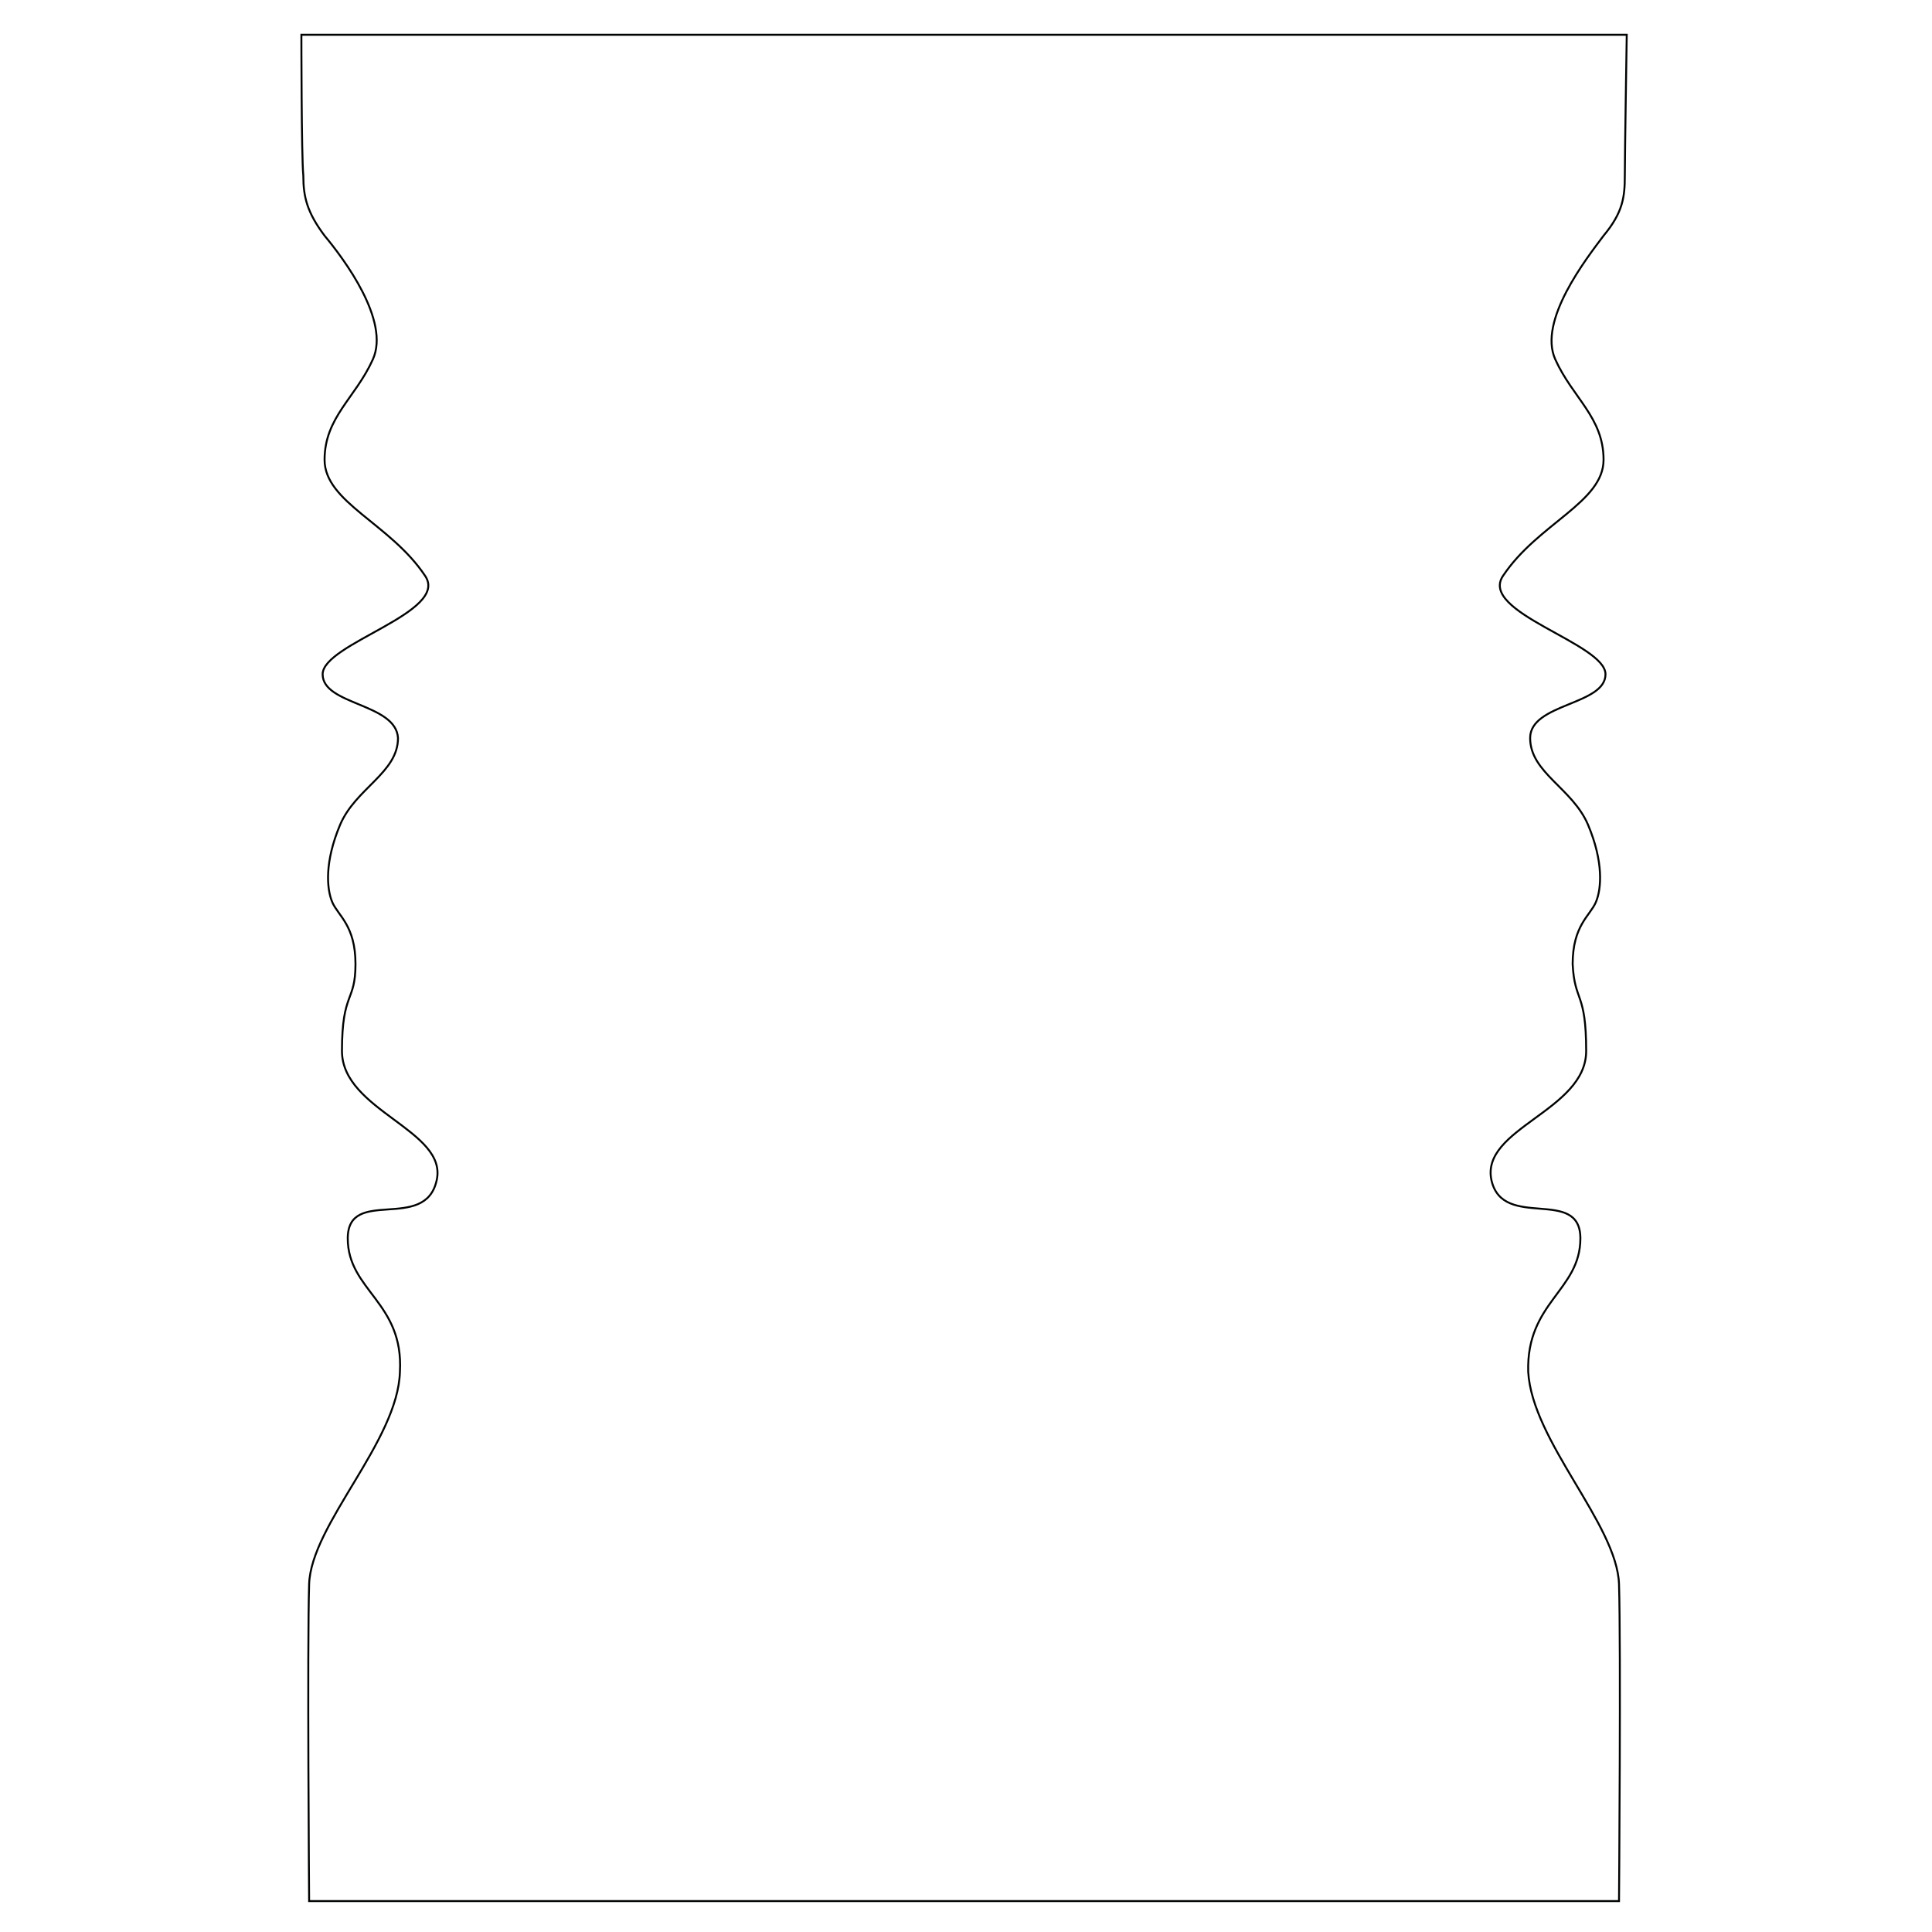
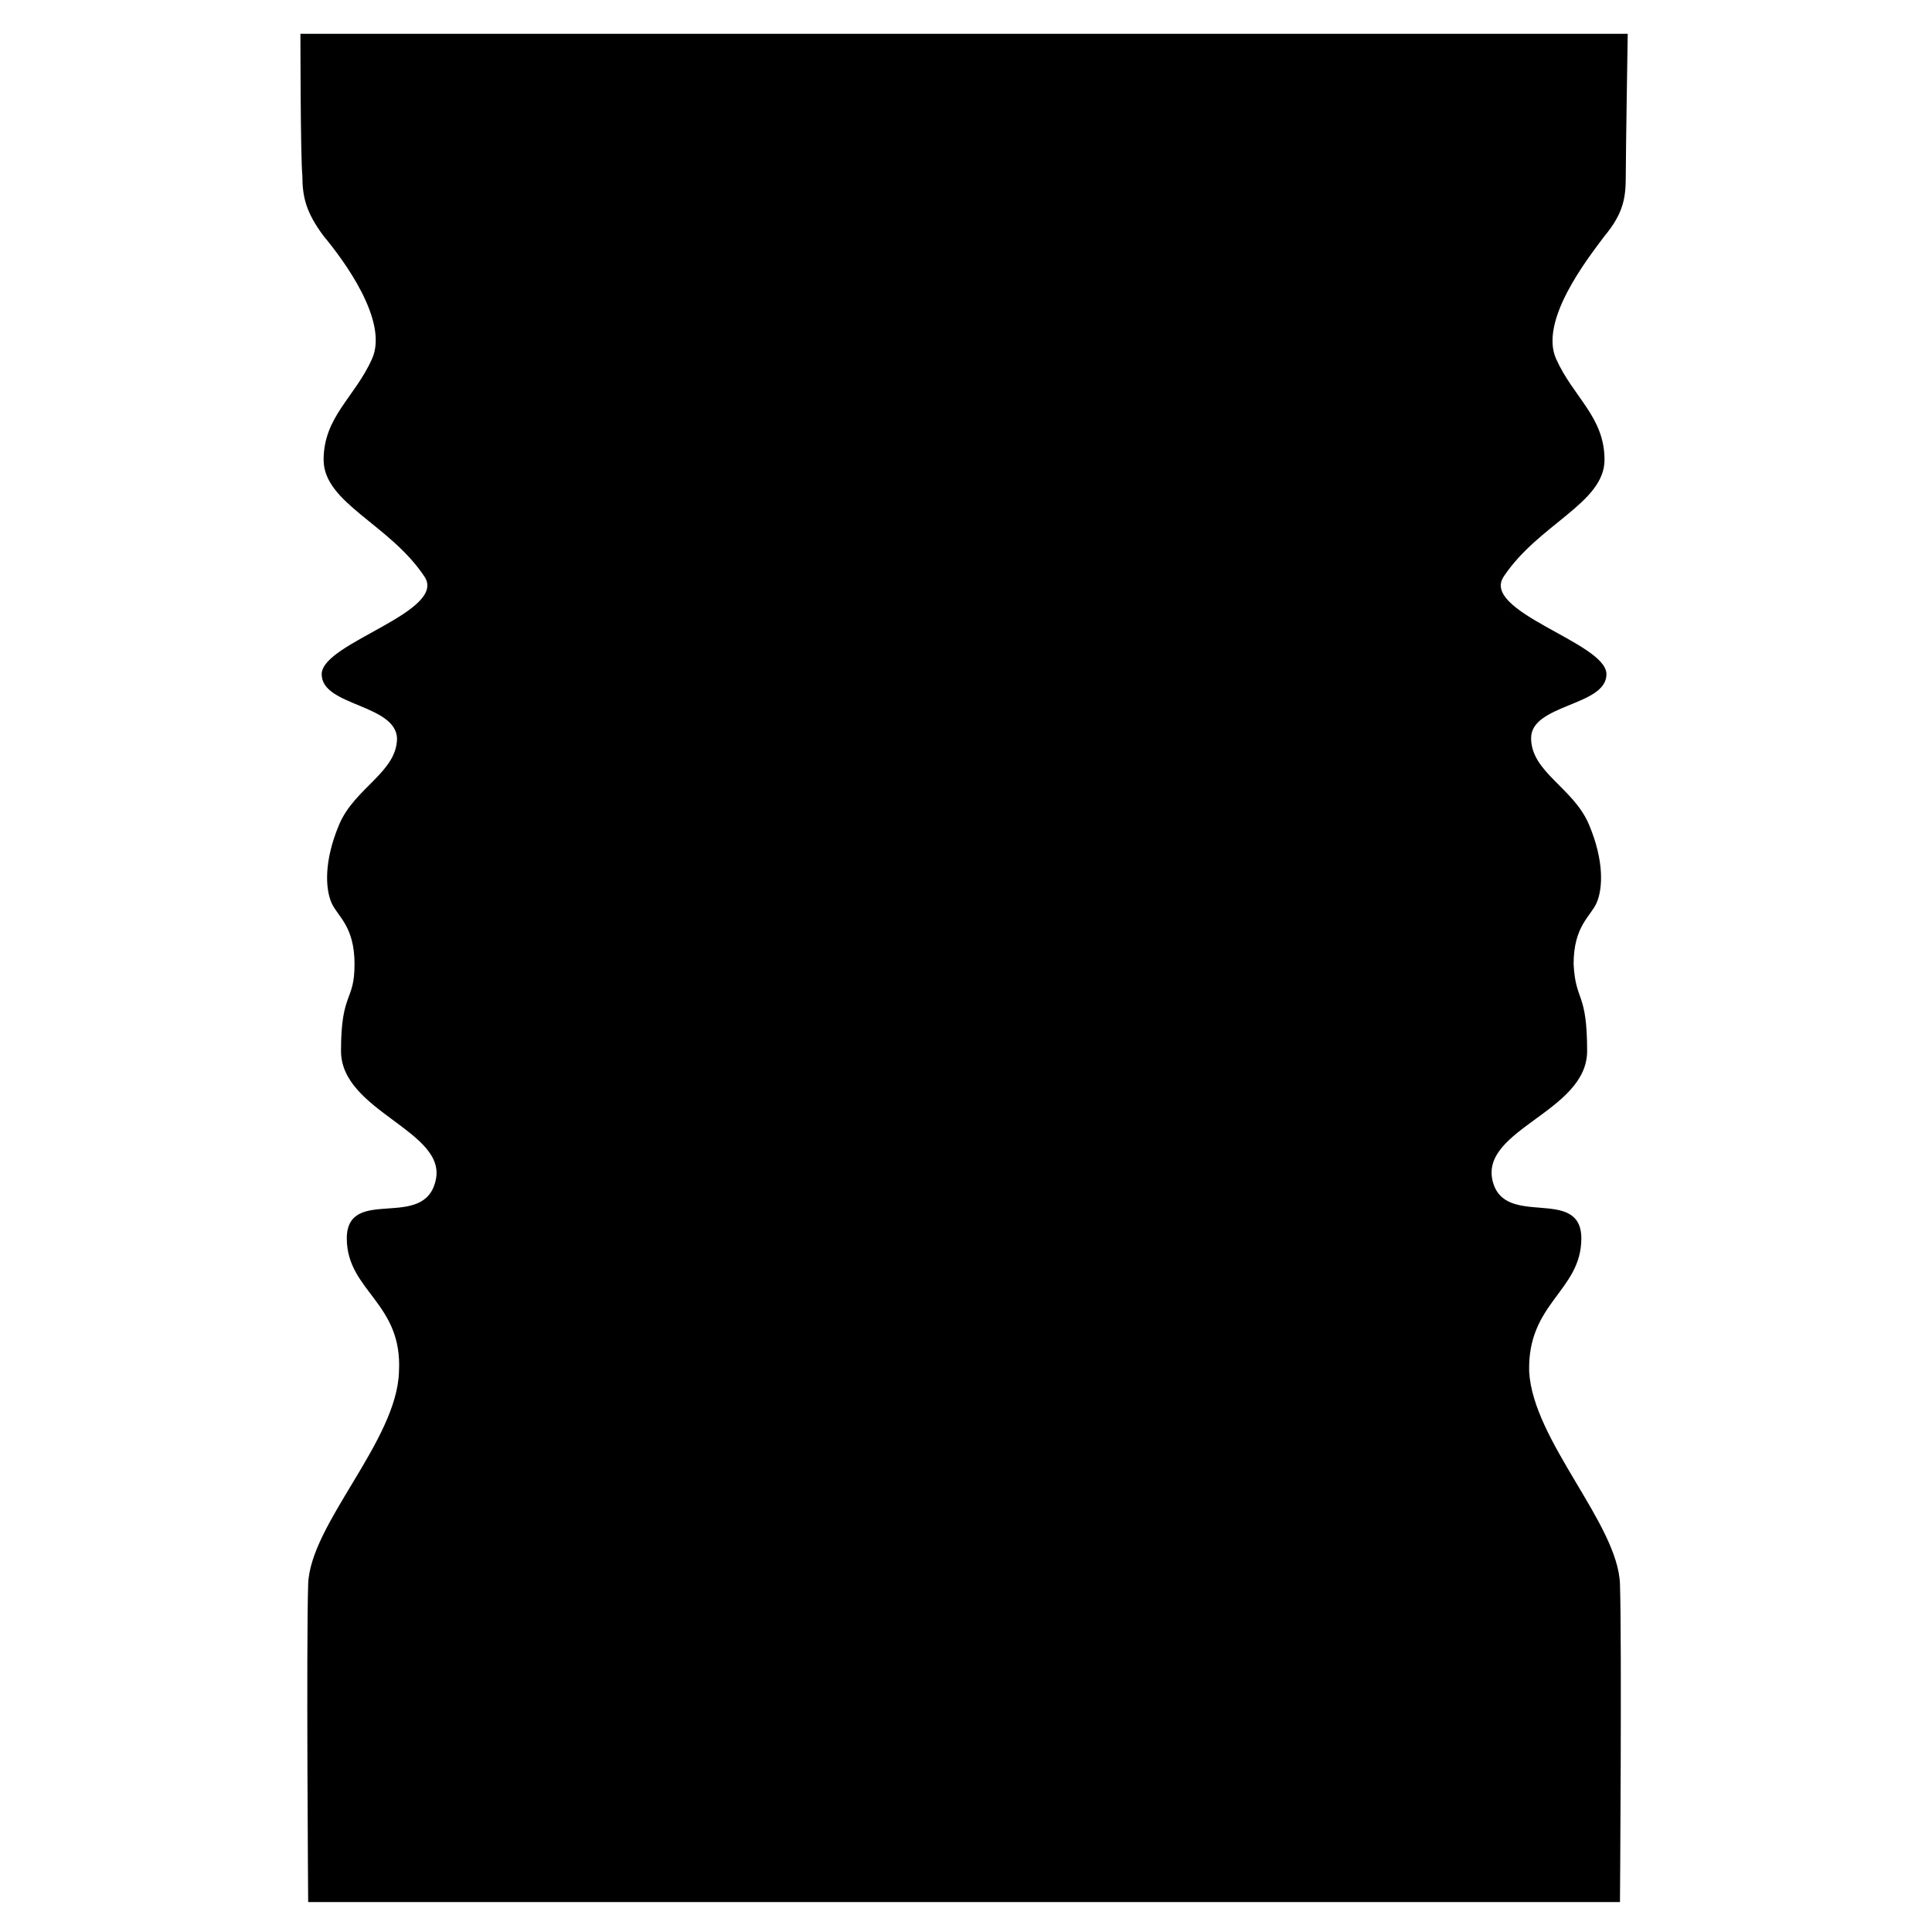
<svg xmlns="http://www.w3.org/2000/svg" version="1.1" id="Layer_1" x="0px" y="0px" viewBox="0 0 100 100" style="enable-background:new 0 0 100 100;" xml:space="preserve">
  <style type="text/css">
- 	.st0{fill:none;stroke:#010202;stroke-width:0.1;stroke-miterlimit:10;}
+ 	.st0{stroke:#010202;stroke-width:0.1;stroke-miterlimit:10;}
</style>
-   <path class="st0" d="M83.8,98.4c0,0,0.1-13.2,0-16.4c-0.1-3.1-4.5-7.4-4.7-11c-0.1-3.6,2.7-4.2,2.7-6.9c0-2.7-4-0.4-4.6-3  c-0.6-2.7,4.9-3.6,4.9-6.7c0-3.1-0.6-2.5-0.7-4.5c0-2,0.9-2.5,1.2-3.2c0.3-0.7,0.4-2.1-0.4-4c-0.8-1.9-3-2.7-3-4.5  c0-1.8,3.9-1.7,3.9-3.3c0-1.6-6.6-3.2-5.3-5.1c1.8-2.7,5.2-3.8,5.2-6c0-2.2-1.6-3.2-2.5-5.2c-0.9-2,1.6-5.2,2.5-6.4  c1-1.2,1.1-2,1.1-3.1c0-1.1,0.1-7.3,0.1-7.3l0,0H15.6l0,0c0,0,0,6.3,0.1,7.3c0,1.1,0.2,1.9,1.1,3.1c1,1.2,3.4,4.4,2.5,6.4  c-0.9,2-2.5,3-2.5,5.2c0,2.2,3.4,3.3,5.2,6c1.3,1.9-5.3,3.5-5.3,5.1c0,1.6,3.8,1.5,3.9,3.3c0,1.8-2.2,2.6-3,4.5s-0.7,3.3-0.4,4  c0.3,0.7,1.2,1.2,1.2,3.2c0,2-0.7,1.4-0.7,4.5c0,3.1,5.5,4.1,4.9,6.7c-0.6,2.7-4.6,0.3-4.6,3c0,2.7,2.9,3.3,2.7,6.9  c-0.1,3.6-4.6,7.9-4.7,11c-0.1,3.2,0,16.4,0,16.4H83.8z" />
+   <path class="st0" d="M83.8,98.4c0,0,0.1-13.2,0-16.4c-0.1-3.1-4.5-7.4-4.7-11c-0.1-3.6,2.7-4.2,2.7-6.9c0-2.7-4-0.4-4.6-3  c-0.6-2.7,4.9-3.6,4.9-6.7c0-3.1-0.6-2.5-0.7-4.5c0-2,0.9-2.5,1.2-3.2c0.3-0.7,0.4-2.1-0.4-4s-3-2.7-3-4.5s3.9-1.7,3.9-3.3  s-6.6-3.2-5.3-5.1c1.8-2.7,5.2-3.8,5.2-6s-1.6-3.2-2.5-5.2s1.6-5.2,2.5-6.4c1-1.2,1.1-2,1.1-3.1s0.1-7.3,0.1-7.3l0,0H15.6l0,0  c0,0,0,6.3,0.1,7.3c0,1.1,0.2,1.9,1.1,3.1c1,1.2,3.4,4.4,2.5,6.4s-2.5,3-2.5,5.2s3.4,3.3,5.2,6c1.3,1.9-5.3,3.5-5.3,5.1  s3.8,1.5,3.9,3.3c0,1.8-2.2,2.6-3,4.5s-0.7,3.3-0.4,4c0.3,0.7,1.2,1.2,1.2,3.2s-0.7,1.4-0.7,4.5s5.5,4.1,4.9,6.7  c-0.6,2.7-4.6,0.3-4.6,3c0,2.7,2.9,3.3,2.7,6.9c-0.1,3.6-4.6,7.9-4.7,11c-0.1,3.2,0,16.4,0,16.4H83.8z" />
</svg>
